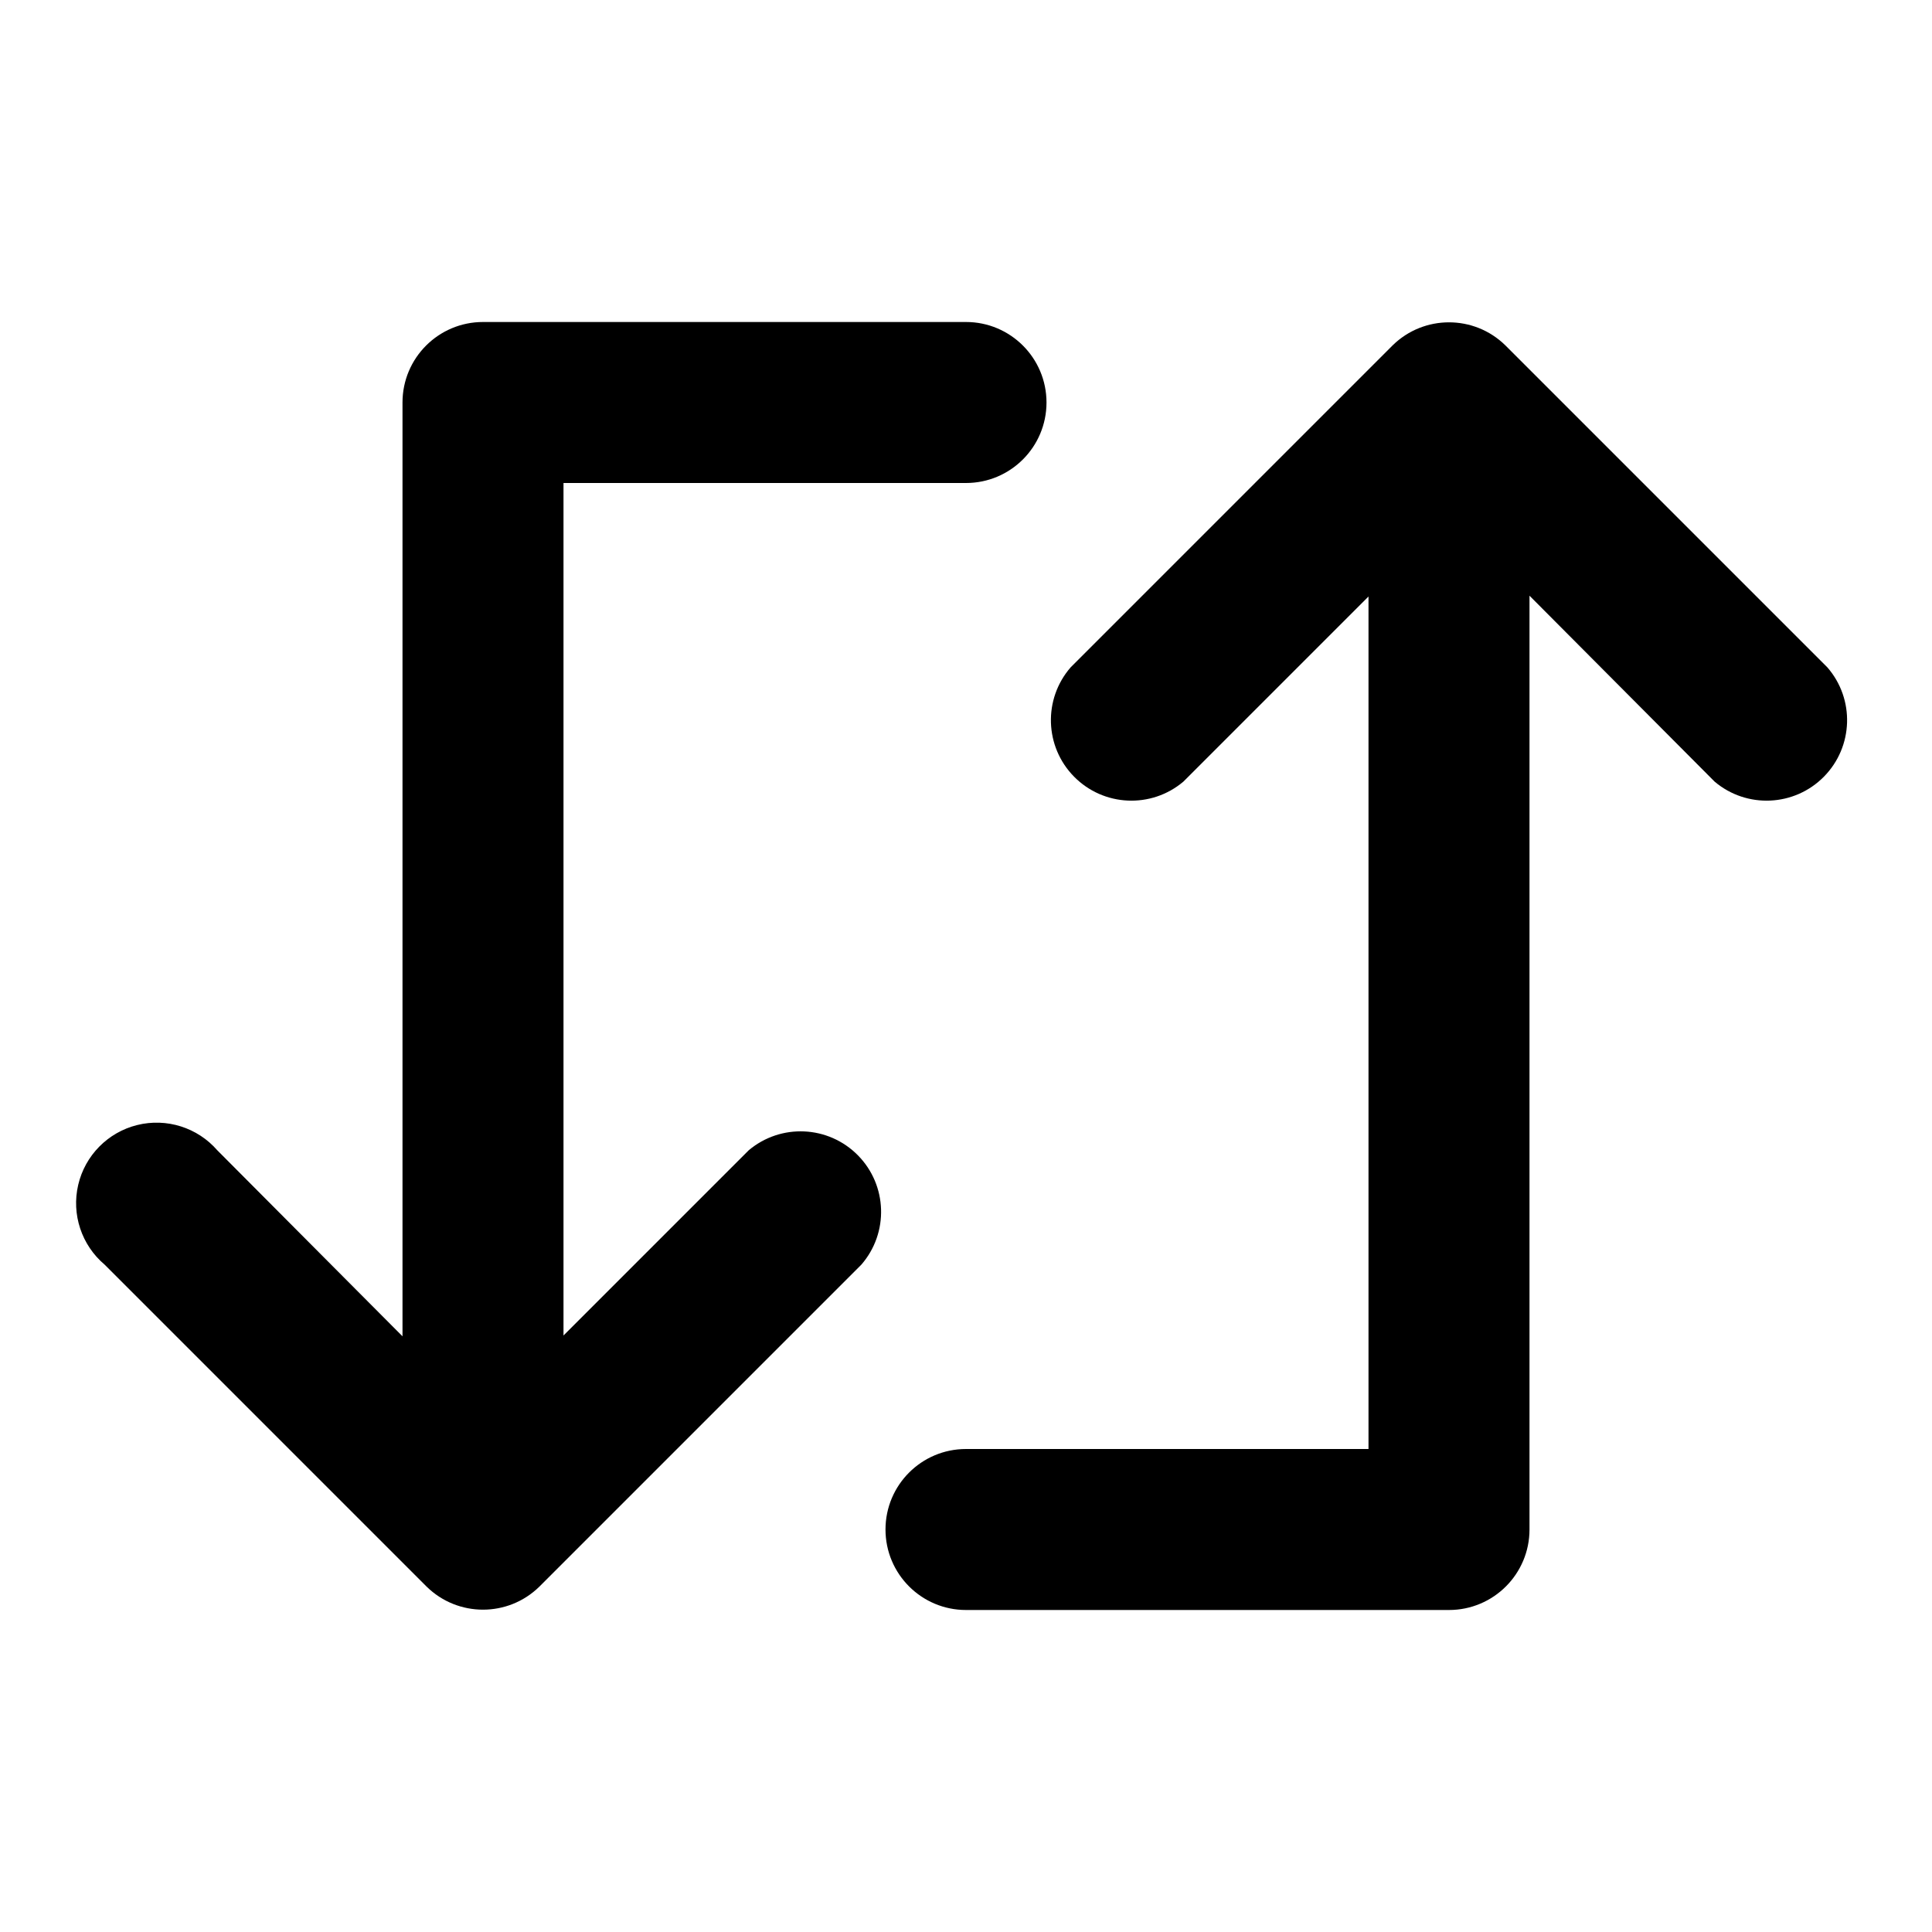
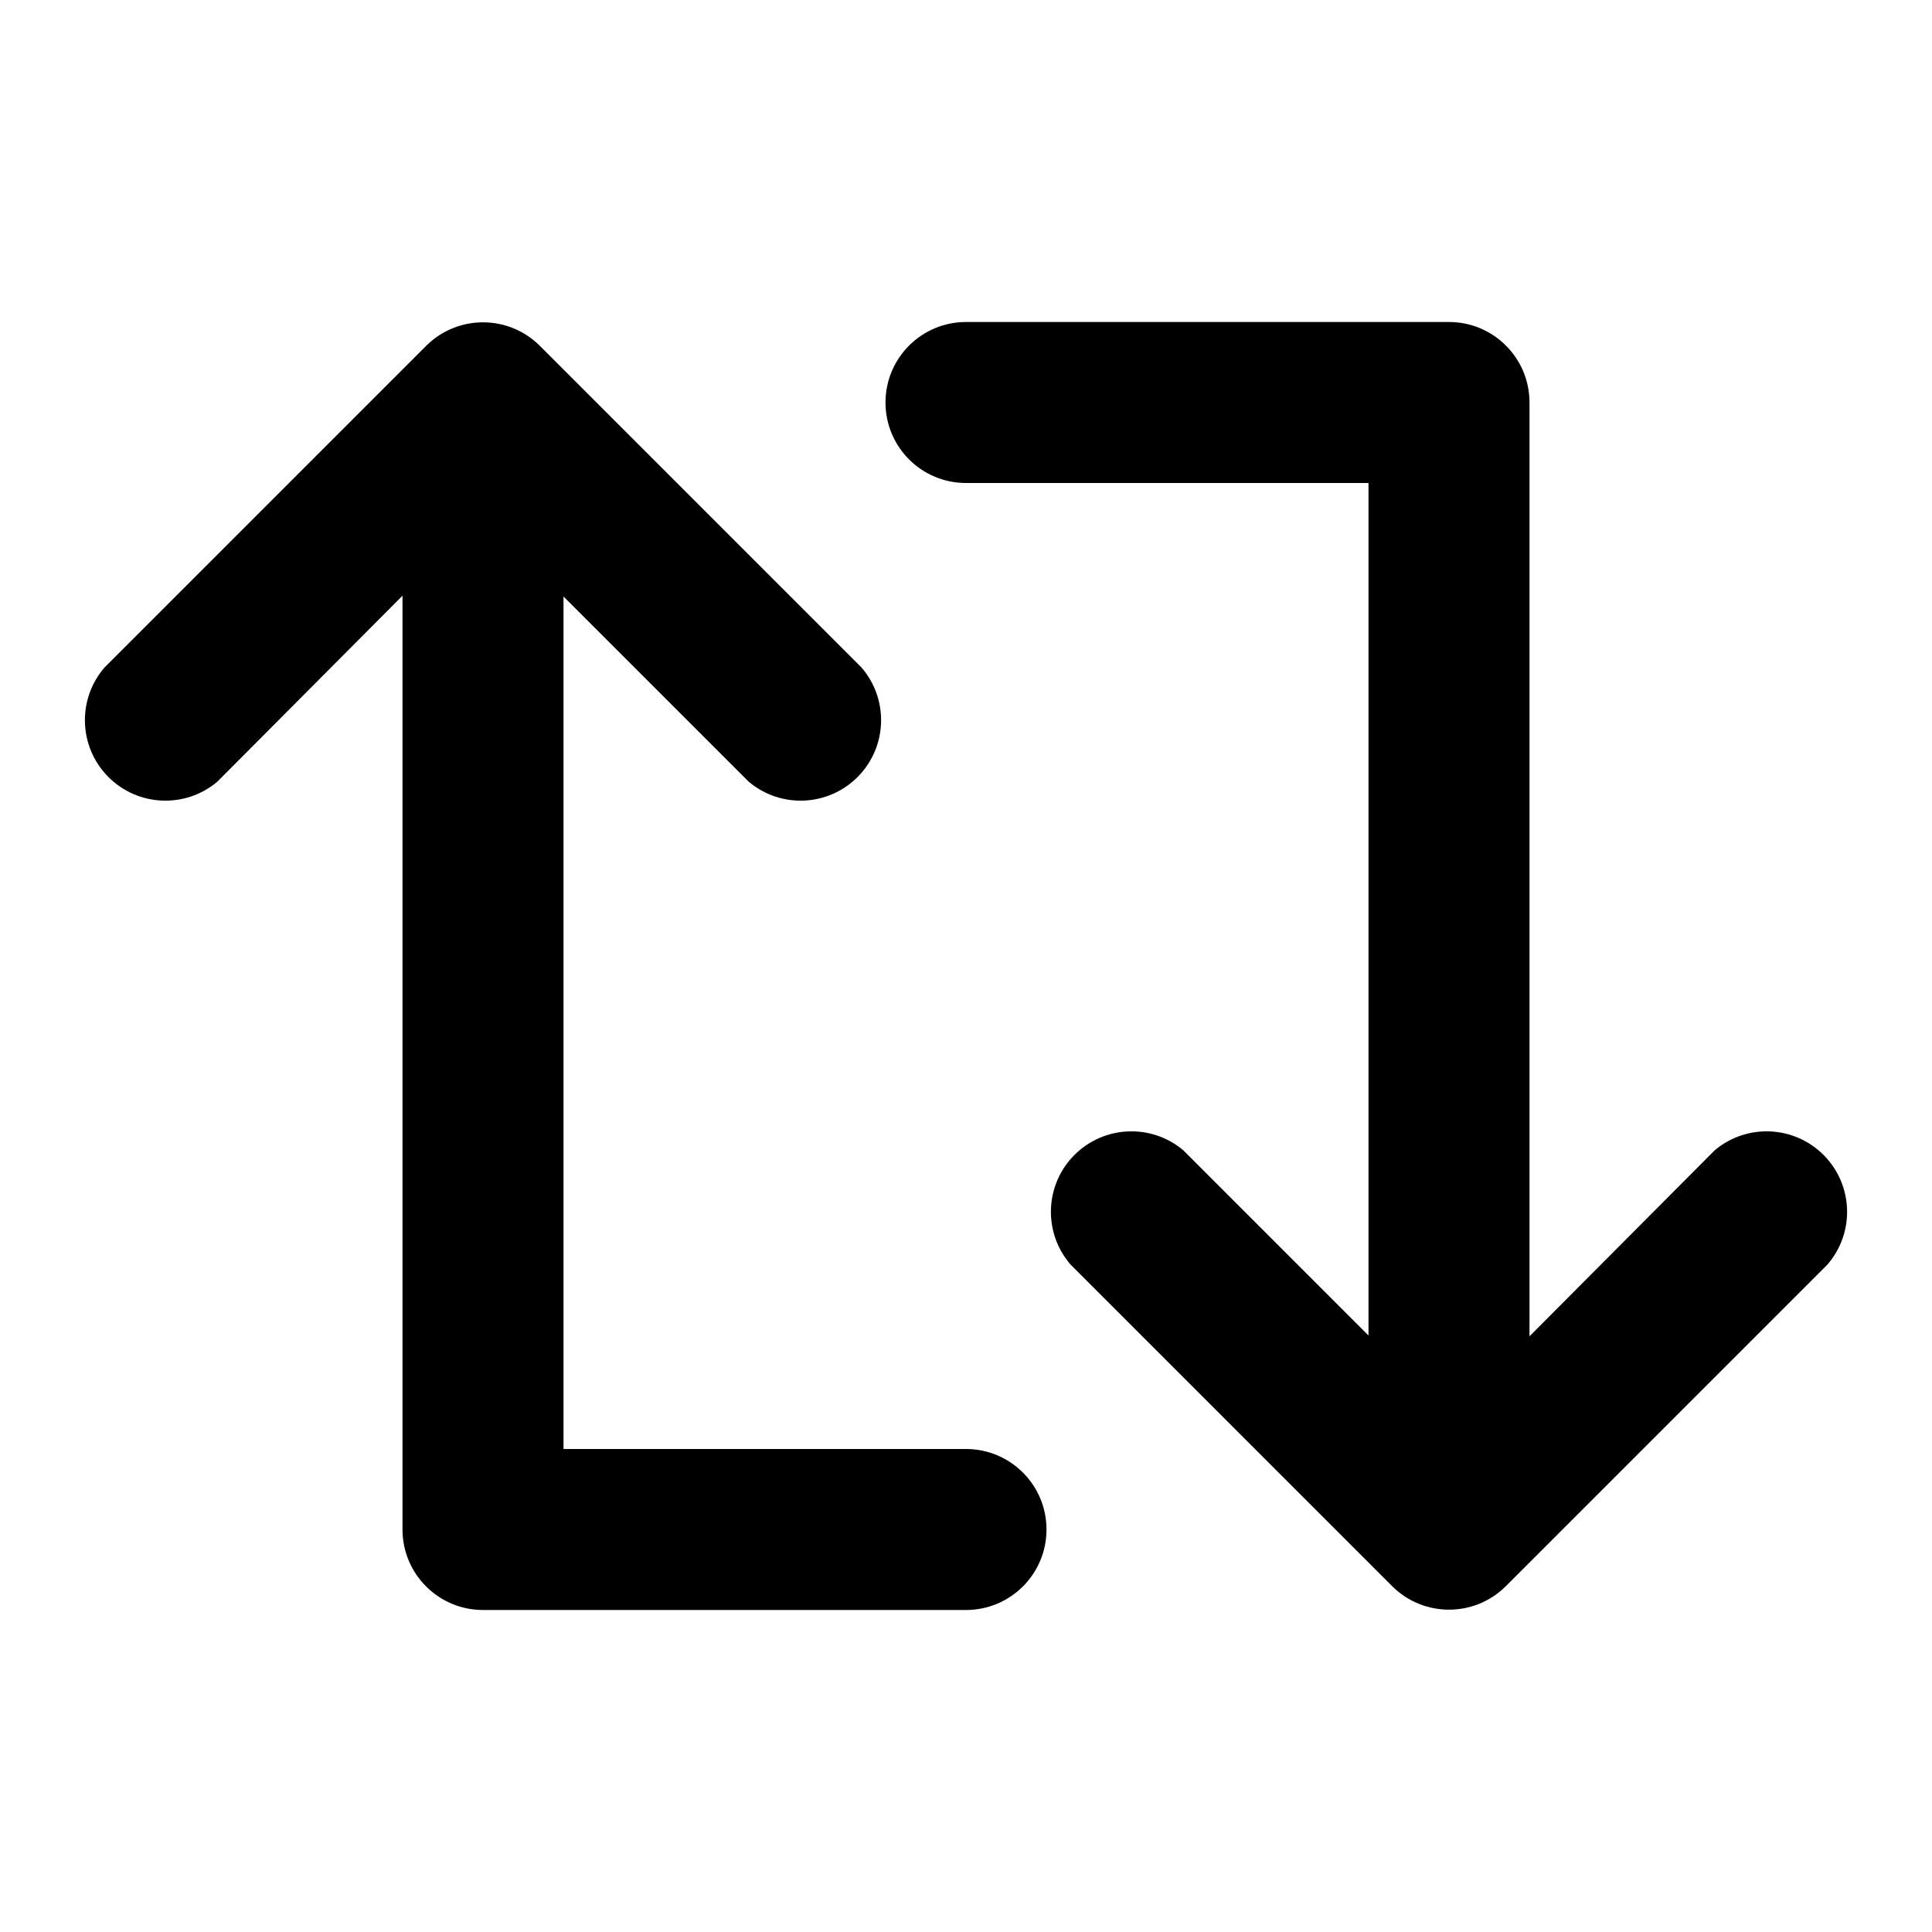
<svg xmlns="http://www.w3.org/2000/svg" width="24" height="24" viewBox="0 0 24 24">
-   <path d="M12 6H7v10.59l2.3-2.3a1 1 0 0 1 1.4 1.42l-4 4a1 1 0 0 1-1.4 0l-4-4a1 1 0 1 1 1.4-1.42L5 16.6V5a1 1 0 0 1 1-1h6a1 1 0 1 1 0 2ZM17 7.41l-2.3 2.3a1 1 0 0 1-1.4-1.42l4-4a1 1 0 0 1 1.4 0l4 4a1 1 0 0 1-1.4 1.42L19 7.4V19a1 1 0 0 1-1 1h-6a1 1 0 1 1 0-2h5V7.41Z" />
+   <path d="M12 18H7V7.41l2.3 2.3a1 1 0 0 0 1.4-1.42l-4-4a1 1 0 0 0-1.4 0l-4 4a1 1 0 0 0 1.4 1.42L5 7.4V19a1 1 0 0 0 1 1h6a1 1 0 1 0 0-2ZM17 16.59l-2.3-2.3a1 1 0 0 0-1.4 1.42l4 4a1 1 0 0 0 1.4 0l4-4a1 1 0 0 0-1.4-1.42L19 16.6V5a1 1 0 0 0-1-1h-6a1 1 0 1 0 0 2h5v10.59Z" />
</svg>
